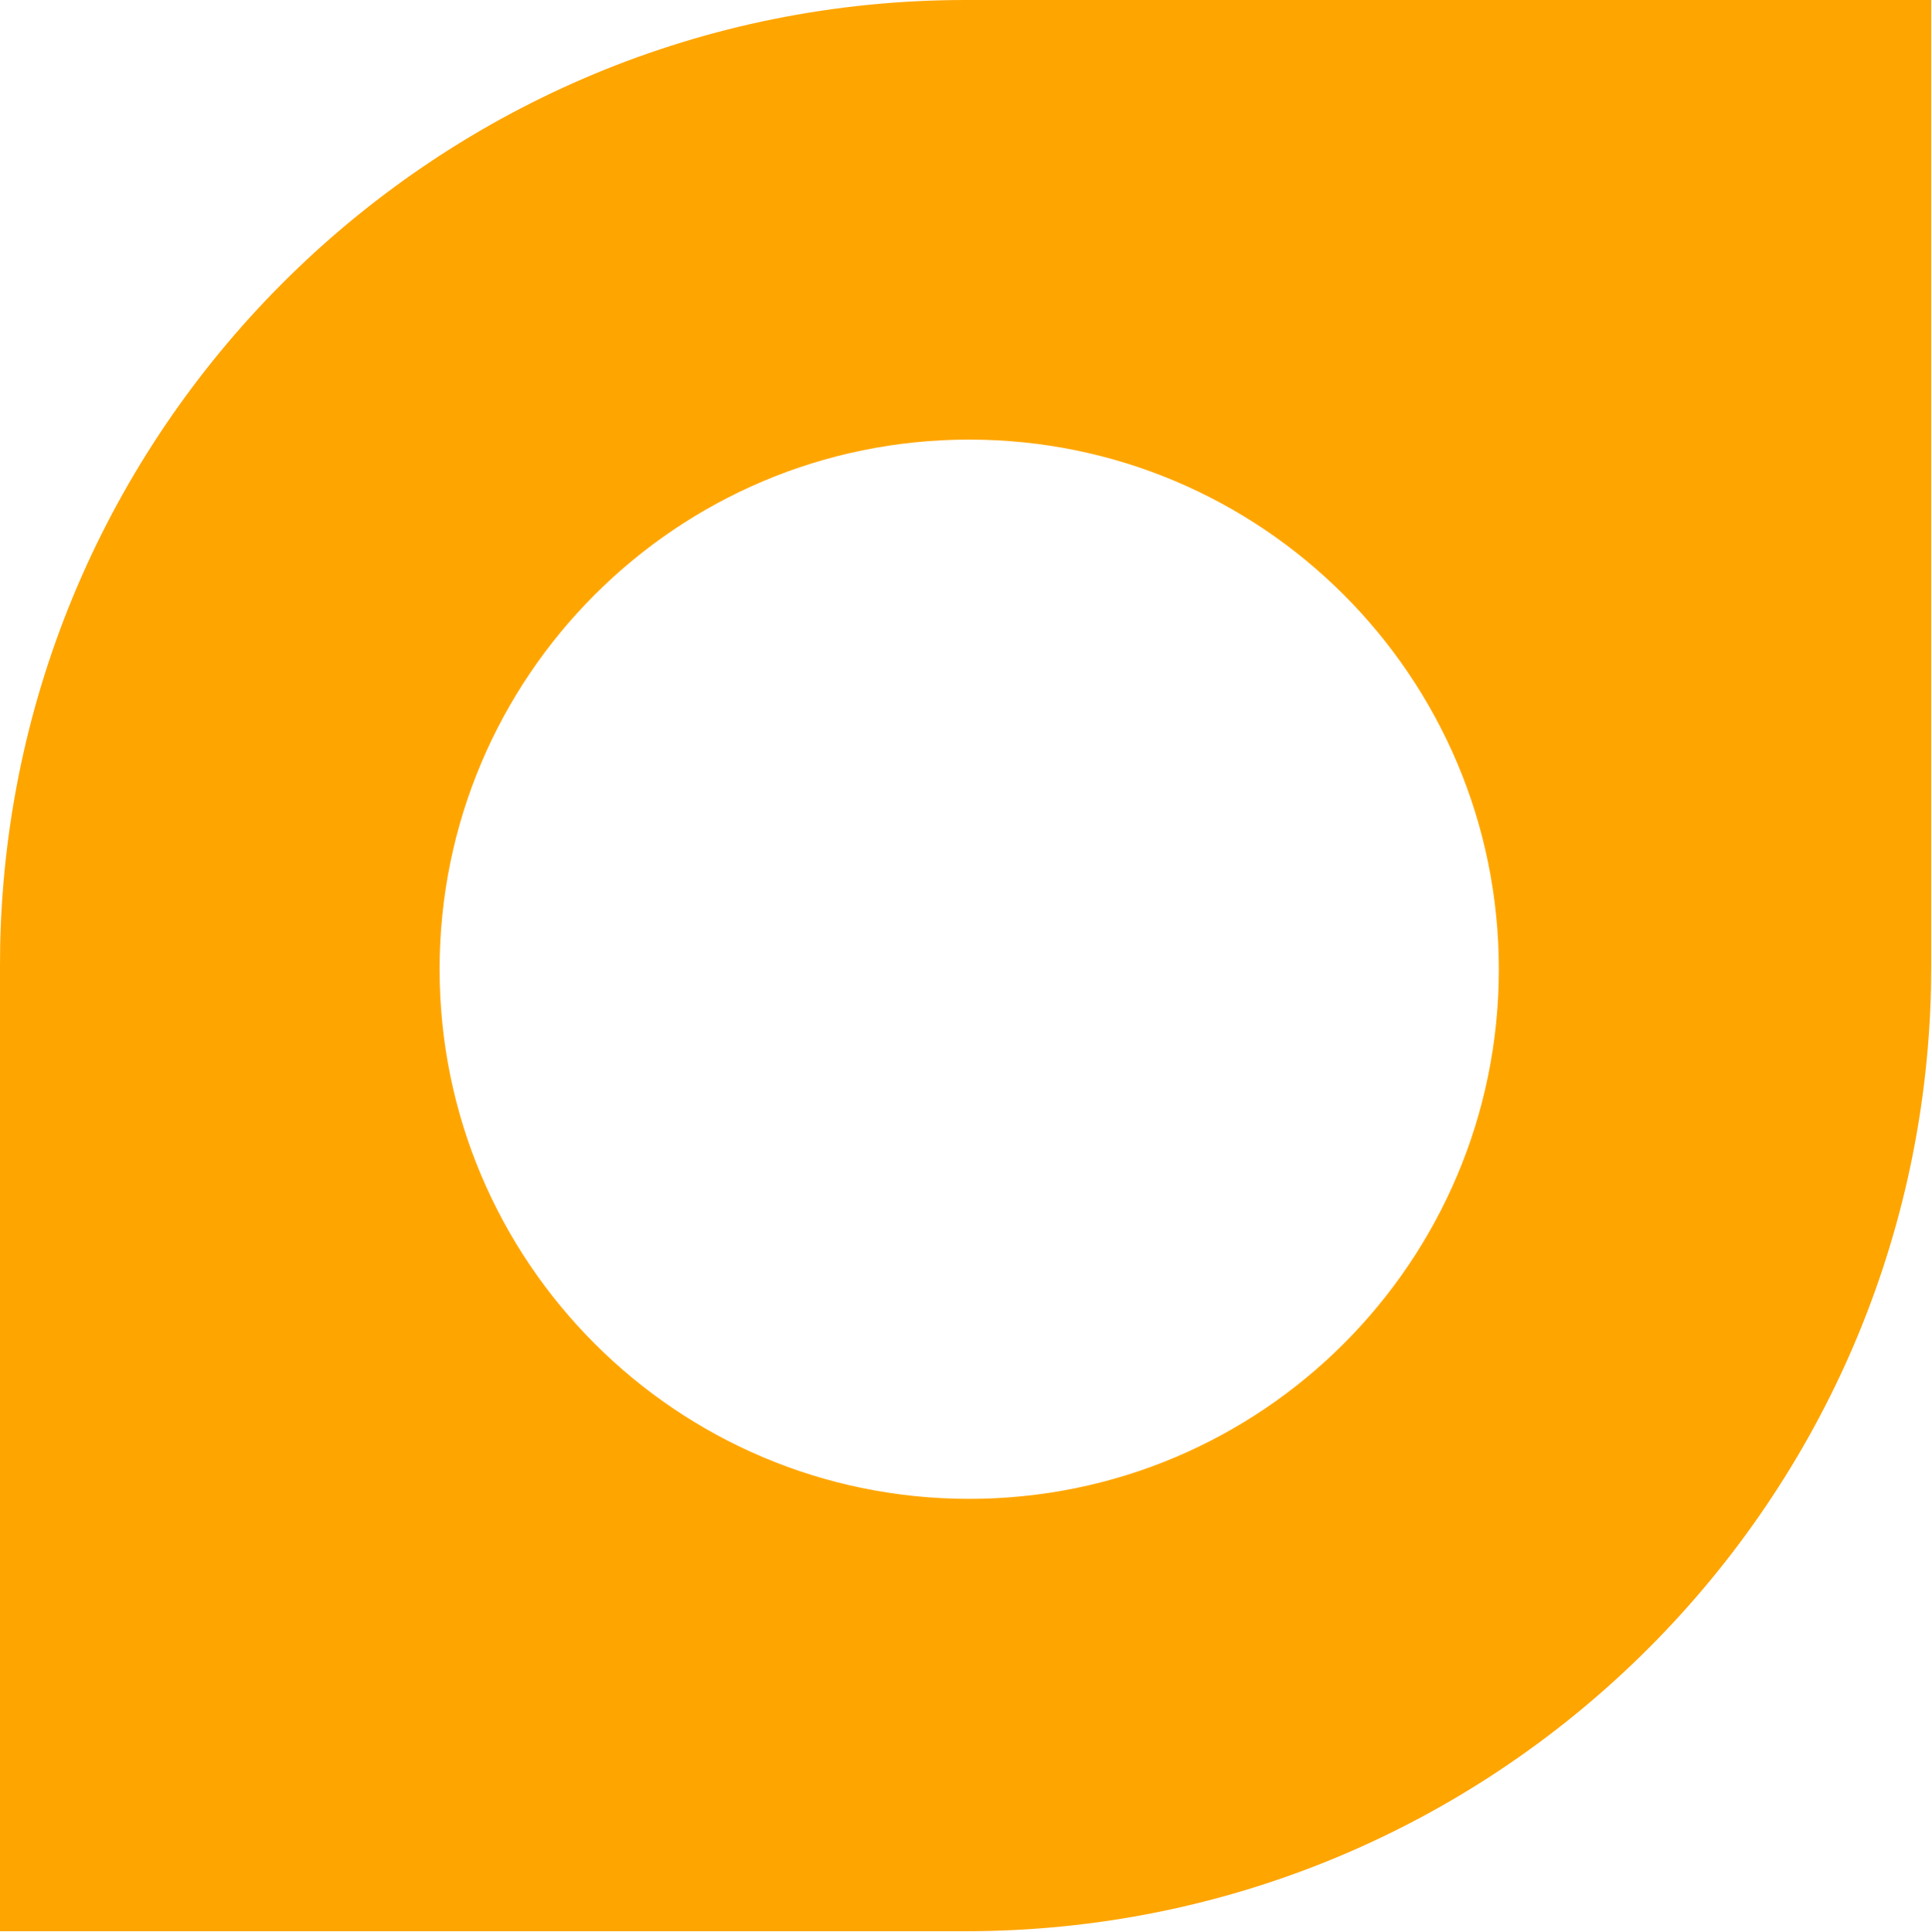
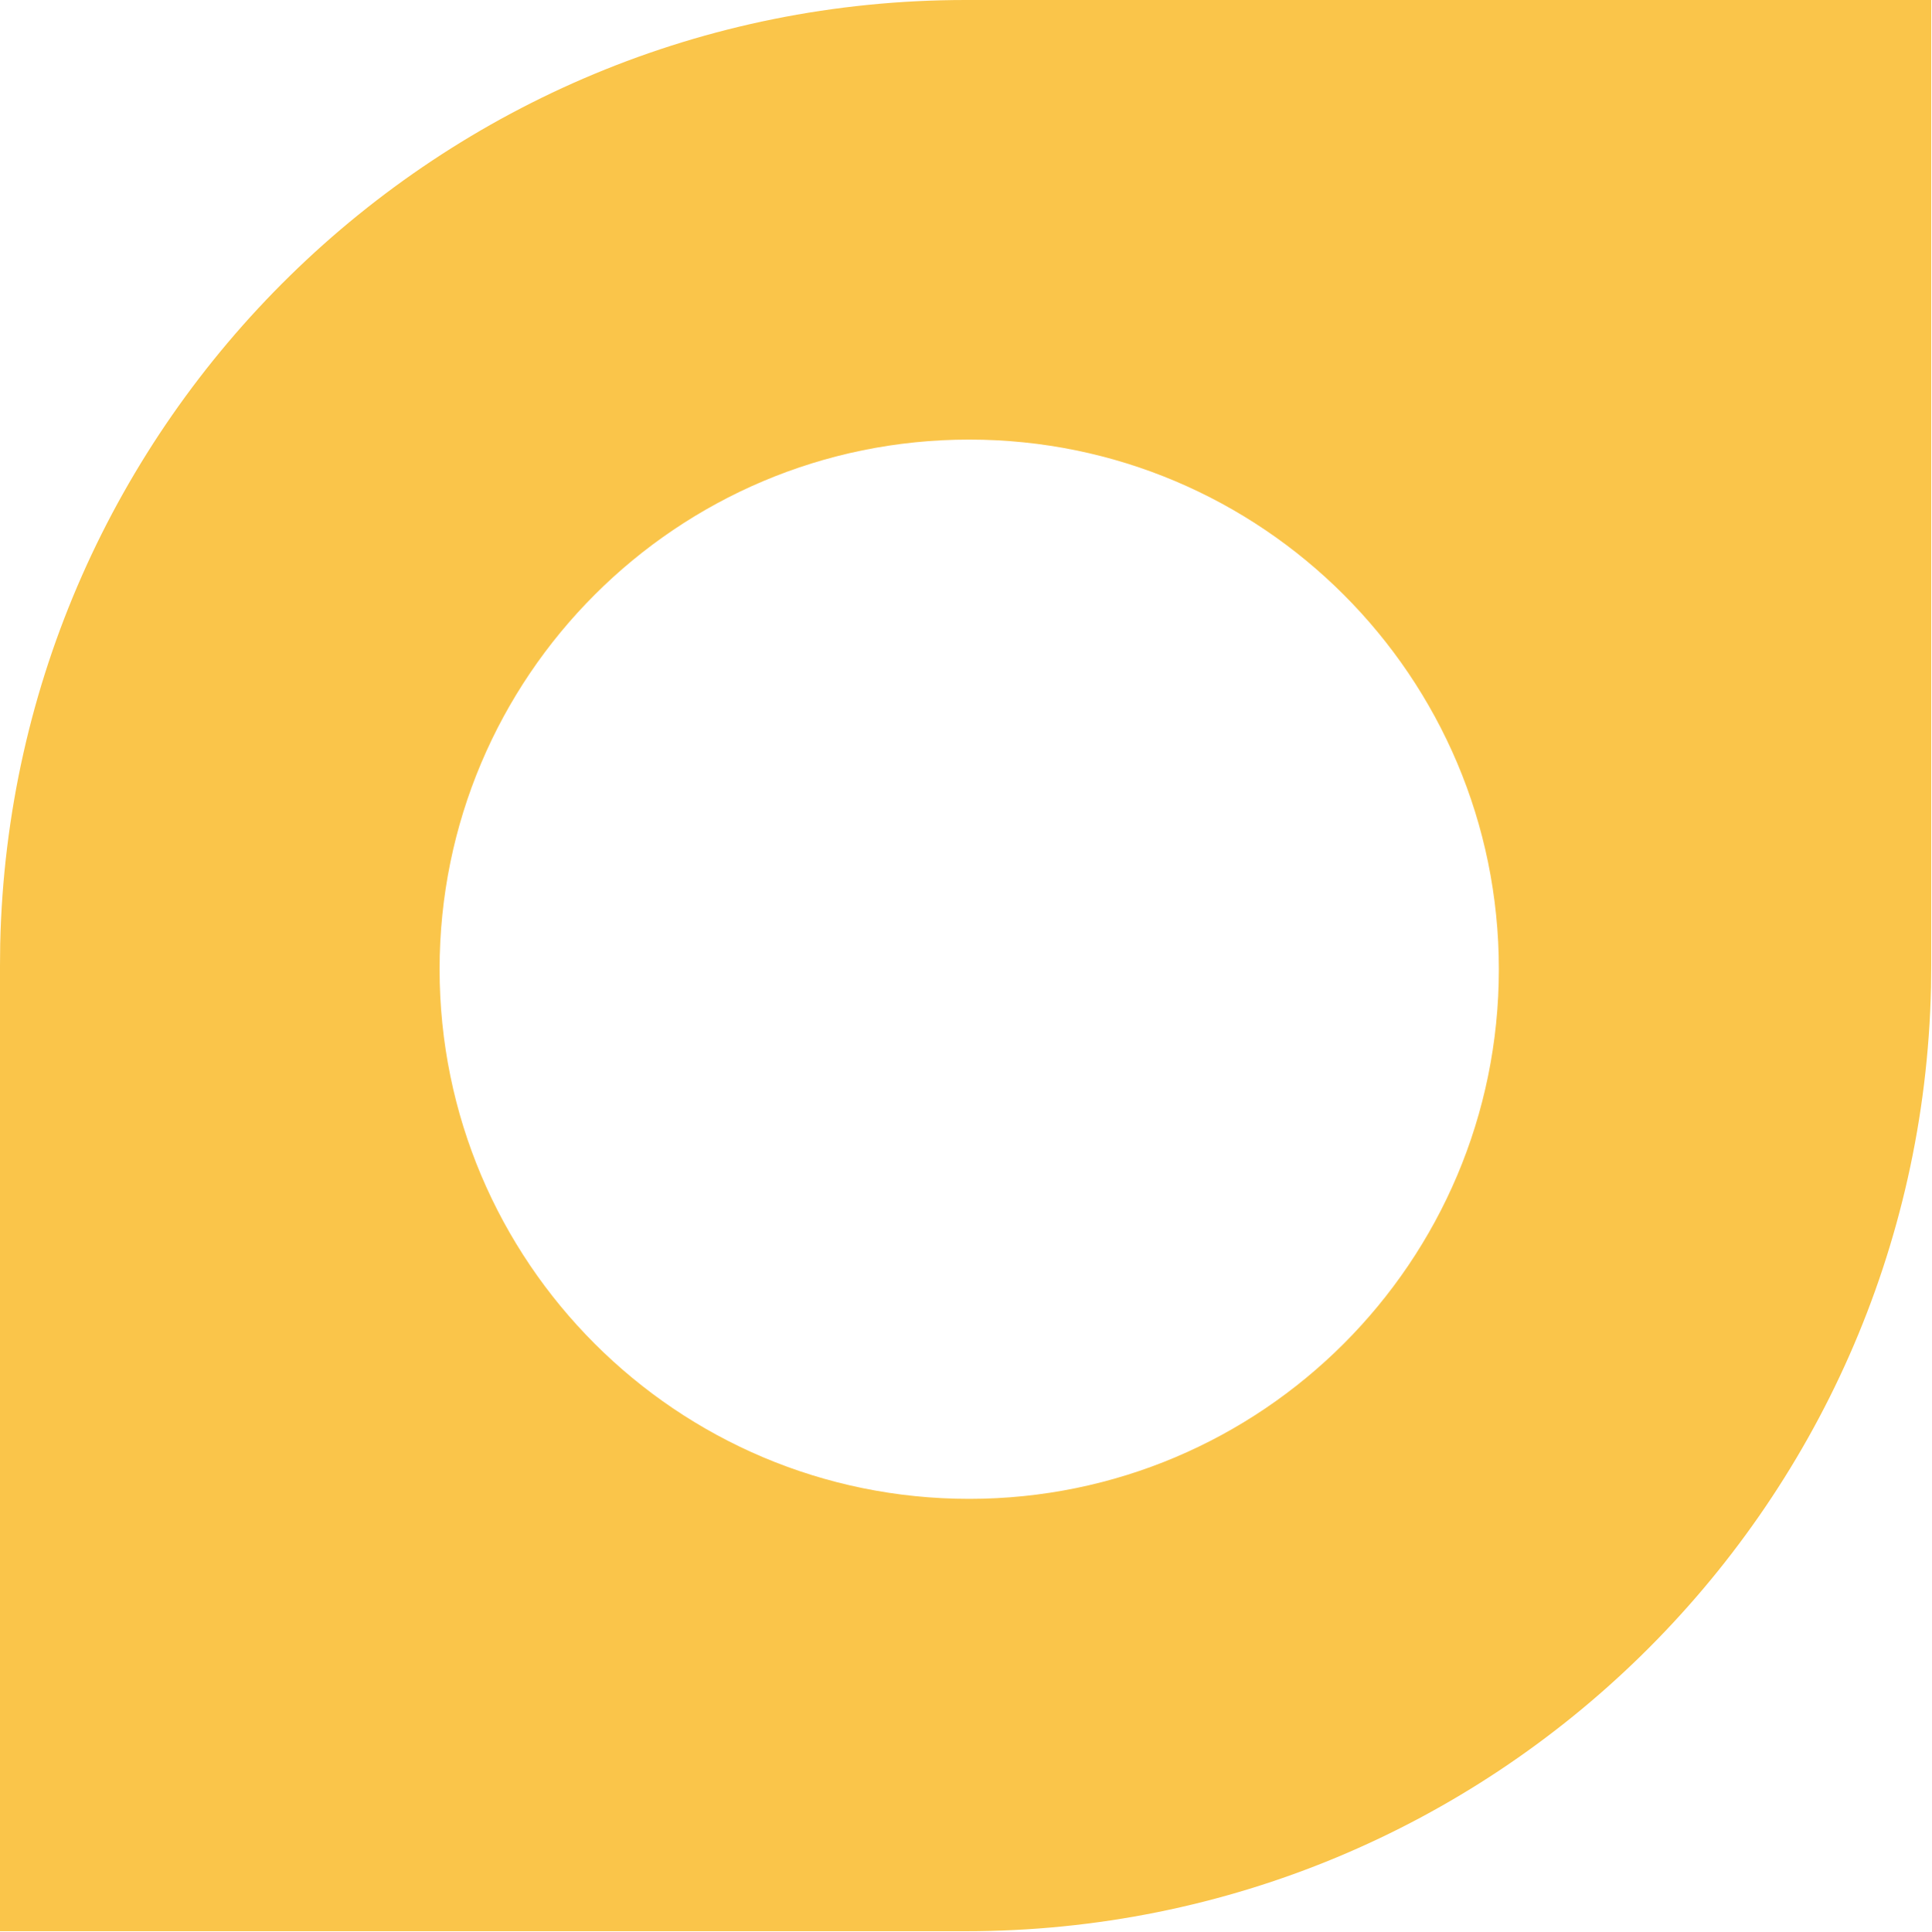
<svg xmlns="http://www.w3.org/2000/svg" id="LogoSVG" viewBox="0 0 567 567">
  <g id="Logo">
-     <path d="M2660.5,267c-154.47,0-280.05,123.51-283.44,277.15,0,2.12-.06,4.23-.06,6.35V834h283.5c154.47,0,280.05-123.51,283.44-277.15,0-2.12.06-4.23.06-6.35V267Zm1.06,440.06a155.5,155.5,0,1,1,155.5-155.5A155.5,155.5,0,0,1,2661.56,707.06Z" transform="translate(-2377 -267)" style="fill: orange" />
+     <path d="M2660.5,267c-154.47,0-280.05,123.51-283.44,277.15,0,2.12-.06,4.23-.06,6.35V834h283.5c154.47,0,280.05-123.51,283.44-277.15,0-2.12.06-4.23.06-6.35V267Zm1.06,440.06a155.5,155.5,0,1,1,155.5-155.5A155.5,155.5,0,0,1,2661.56,707.06Z" transform="translate(-2377 -267)" style="fill: #fac54a" />
  </g>
</svg>
